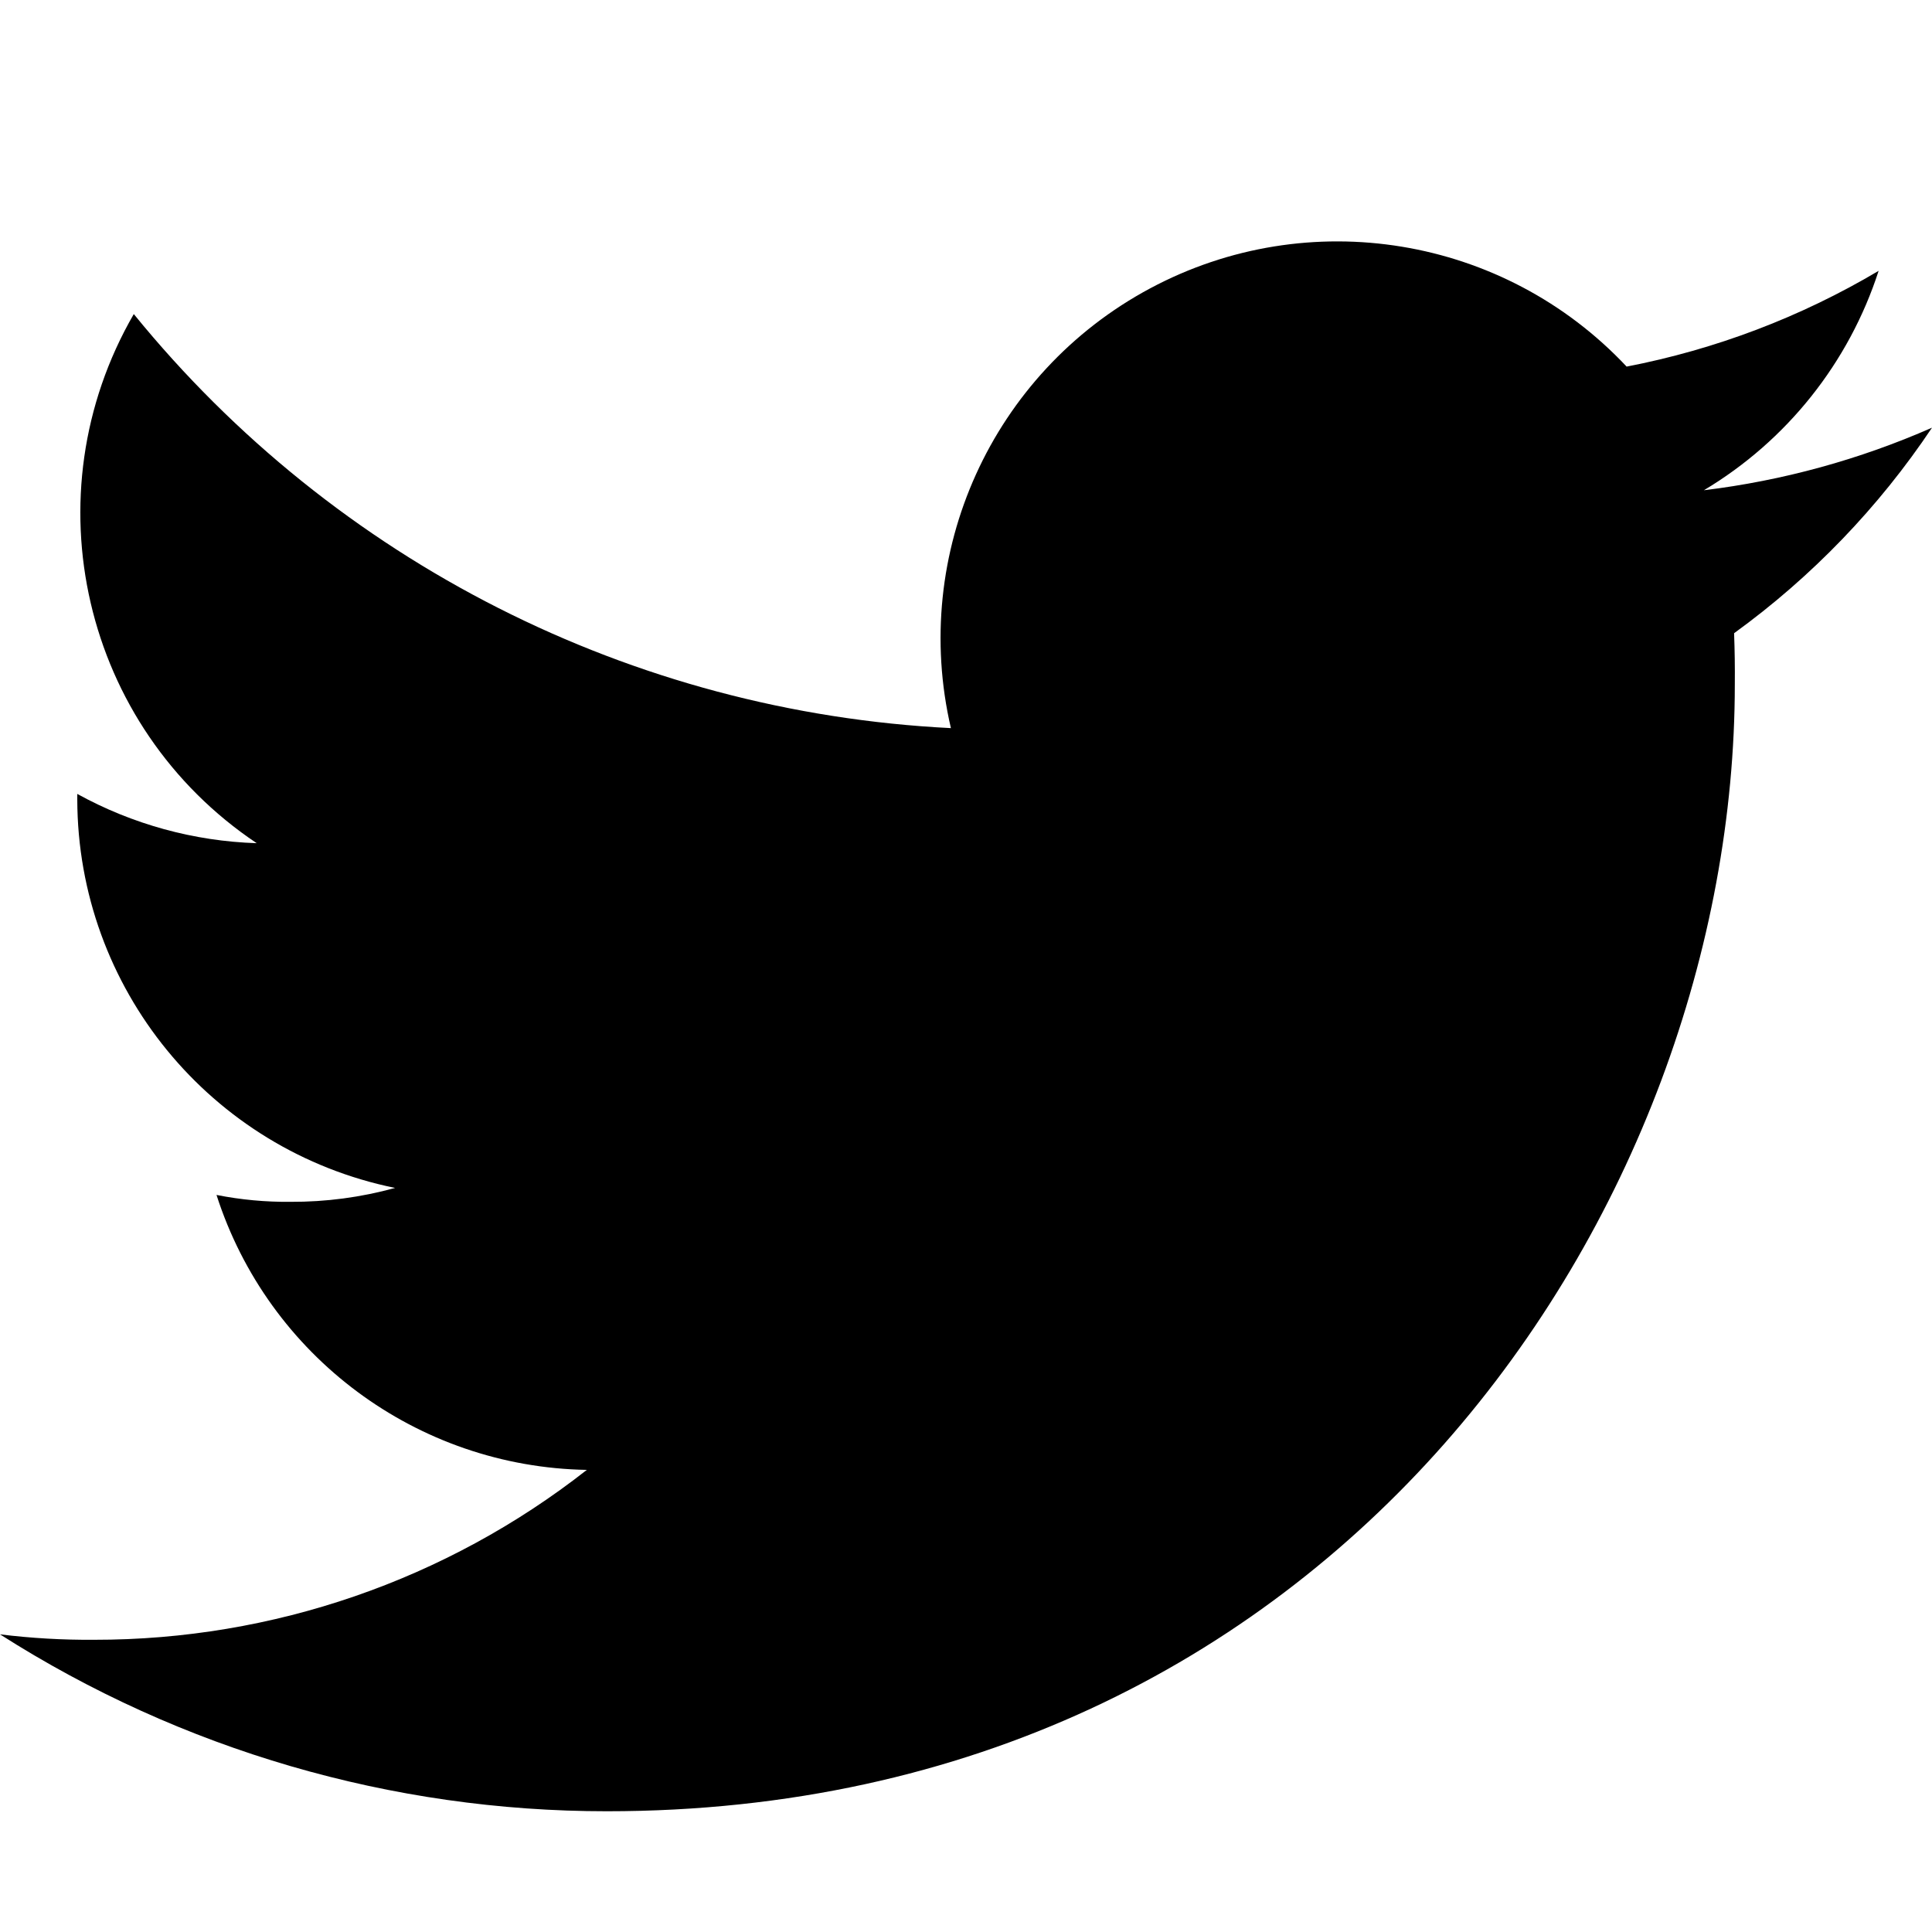
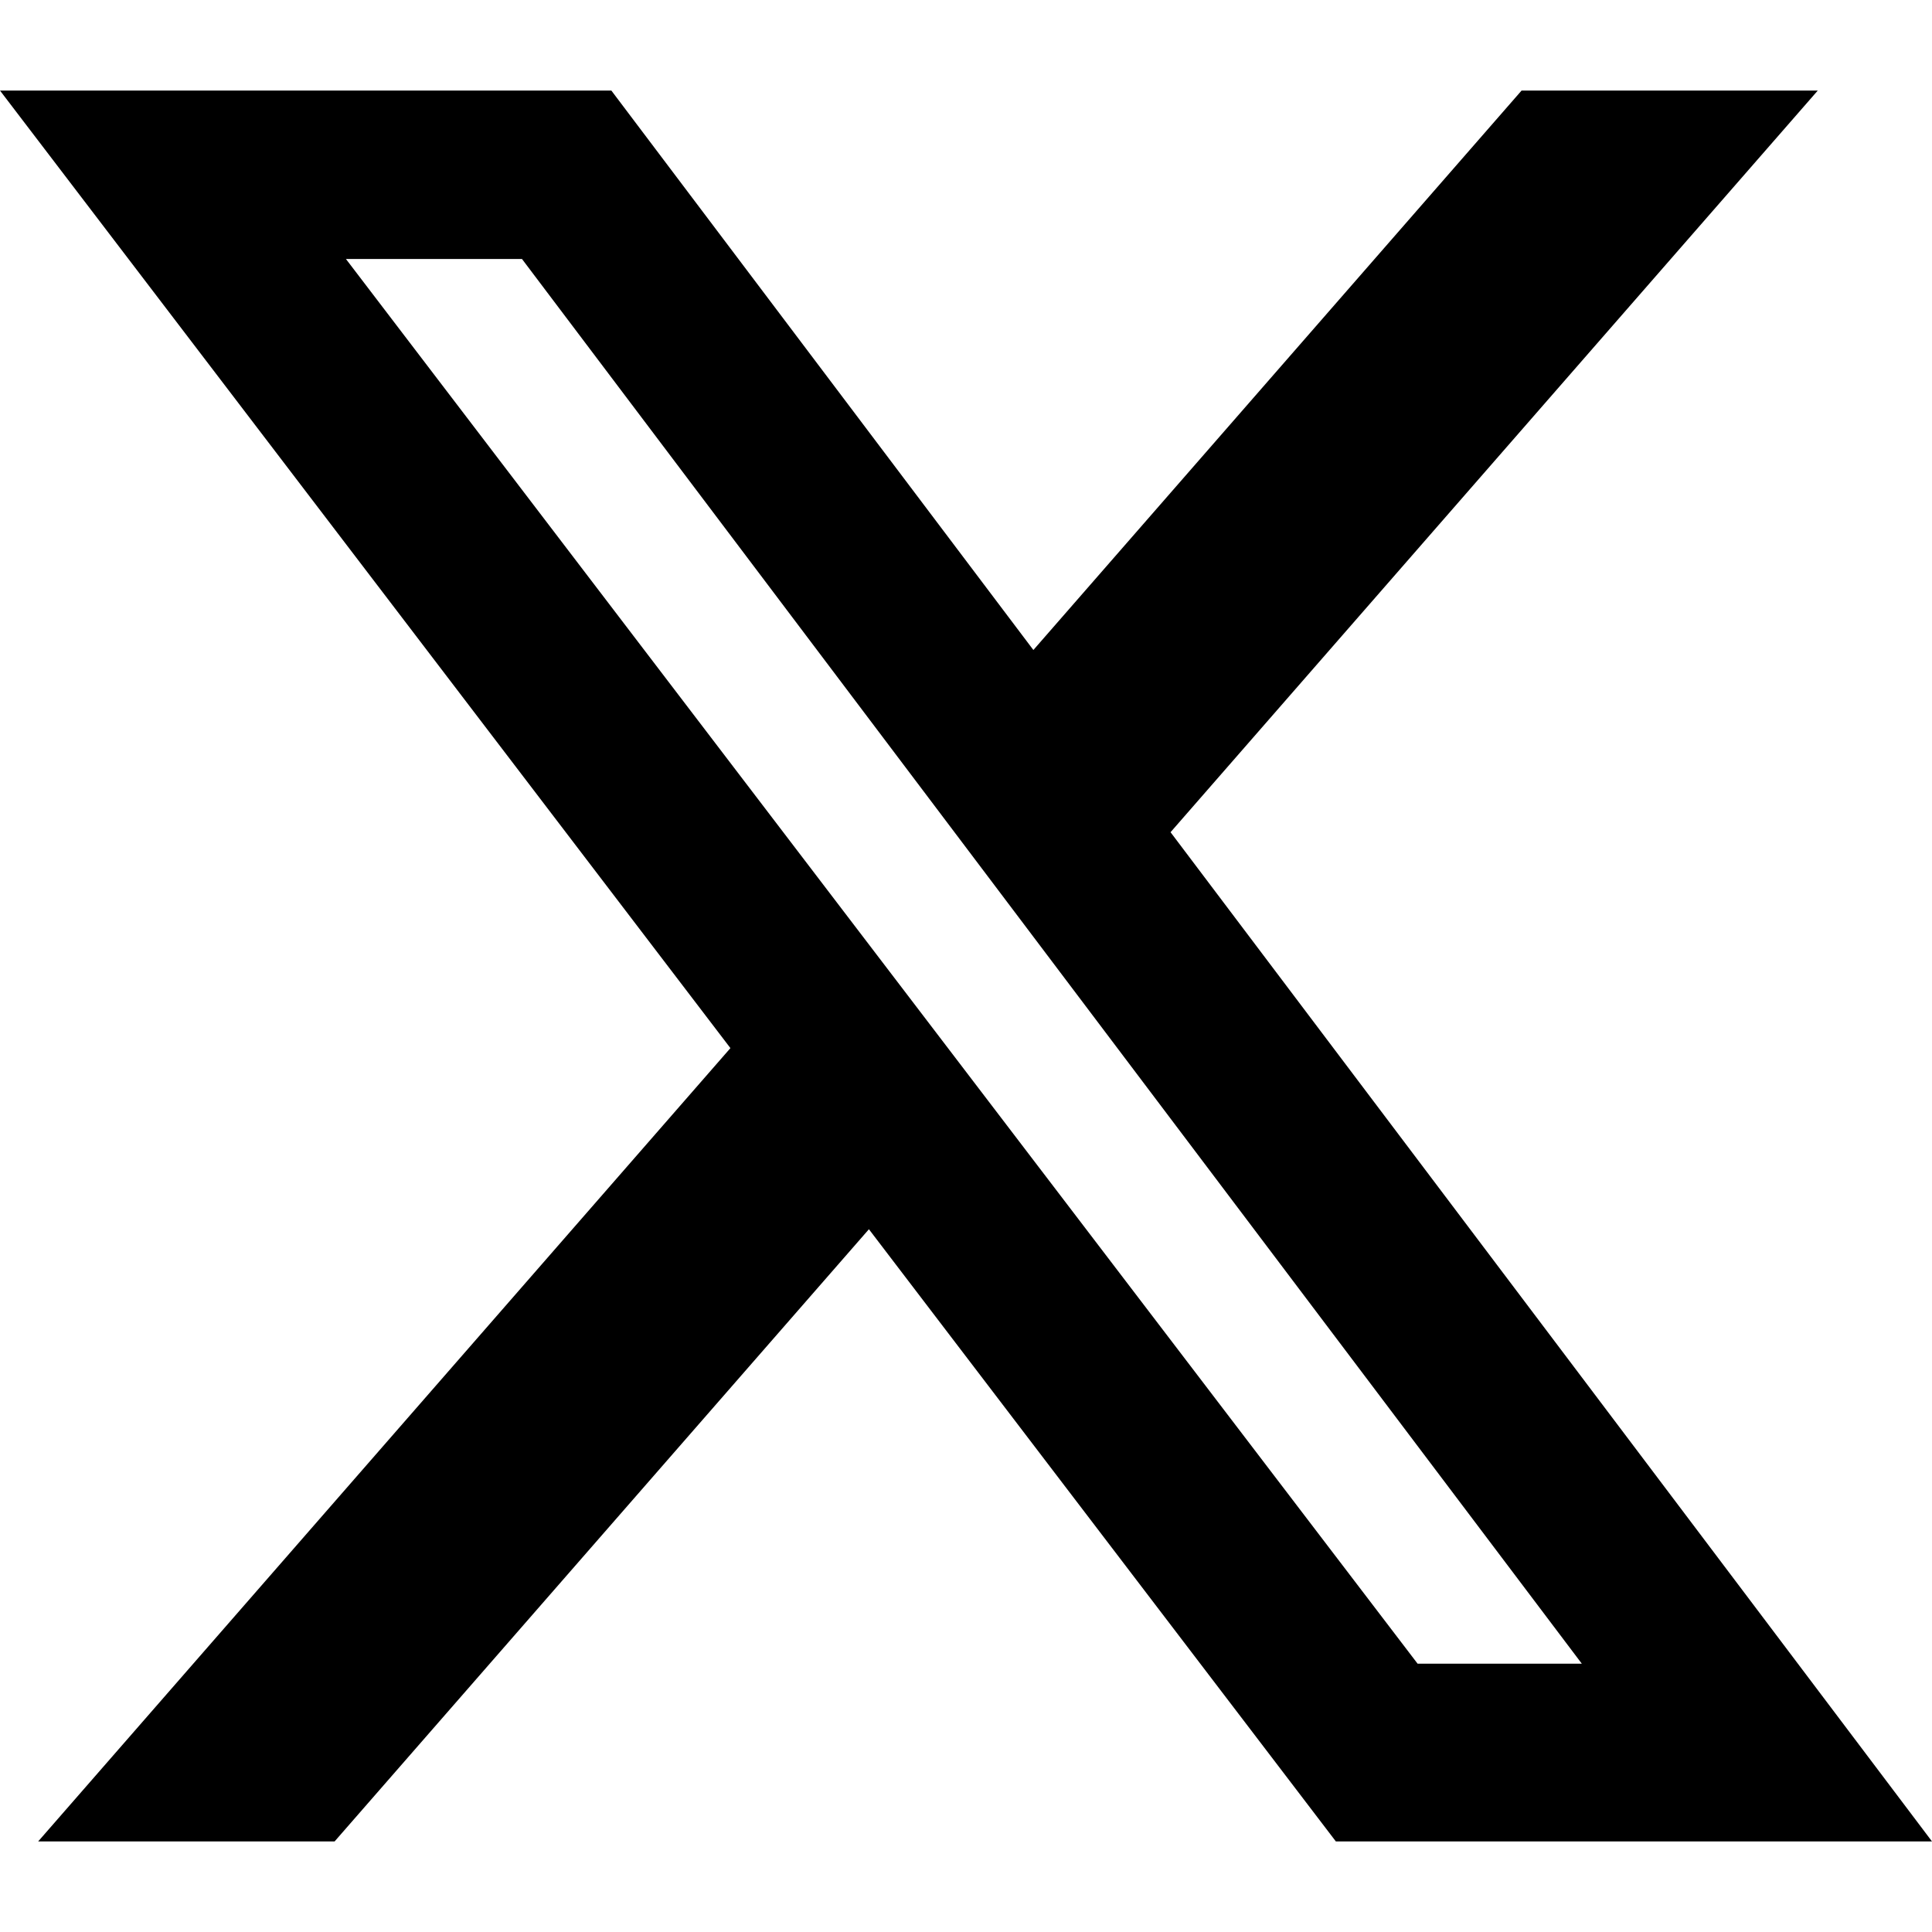
- <svg xmlns="http://www.w3.org/2000/svg" width="24px" height="24px" fill="#000" class="bi bi-twitter" viewBox="0 0 16 16">
-   <path d="M5.026 15c6.038 0 9.341-5.003 9.341-9.334q.002-.211-.006-.422A6.7 6.7 0 0 0 16 3.542a6.7 6.7 0 0 1-1.889.518 3.3 3.3 0 0 0 1.447-1.817 6.5 6.5 0 0 1-2.087.793A3.286 3.286 0 0 0 7.875 6.03a9.32 9.32 0 0 1-6.767-3.429 3.29 3.29 0 0 0 1.018 4.382A3.3 3.3 0 0 1 .64 6.575v.045a3.29 3.29 0 0 0 2.632 3.218 3.2 3.2 0 0 1-.865.115 3 3 0 0 1-.614-.057 3.28 3.28 0 0 0 3.067 2.277A6.6 6.6 0 0 1 .78 13.58a6 6 0 0 1-.78-.045A9.34 9.34 0 0 0 5.026 15" />
+ <svg xmlns="http://www.w3.org/2000/svg" width="16" height="16" fill="#000" class="bi bi-twitter-x" viewBox="0 0 16 16">
+   <path d="M12.6.75h2.454l-5.36 6.142L16 15.25h-4.937l-3.867-5.07-4.425 5.07H.316l5.733-6.57L0 .75h5.063l3.495 4.633L12.601.75Zm-.86 13.028h1.36L4.323 2.145H2.865z" />
</svg>
